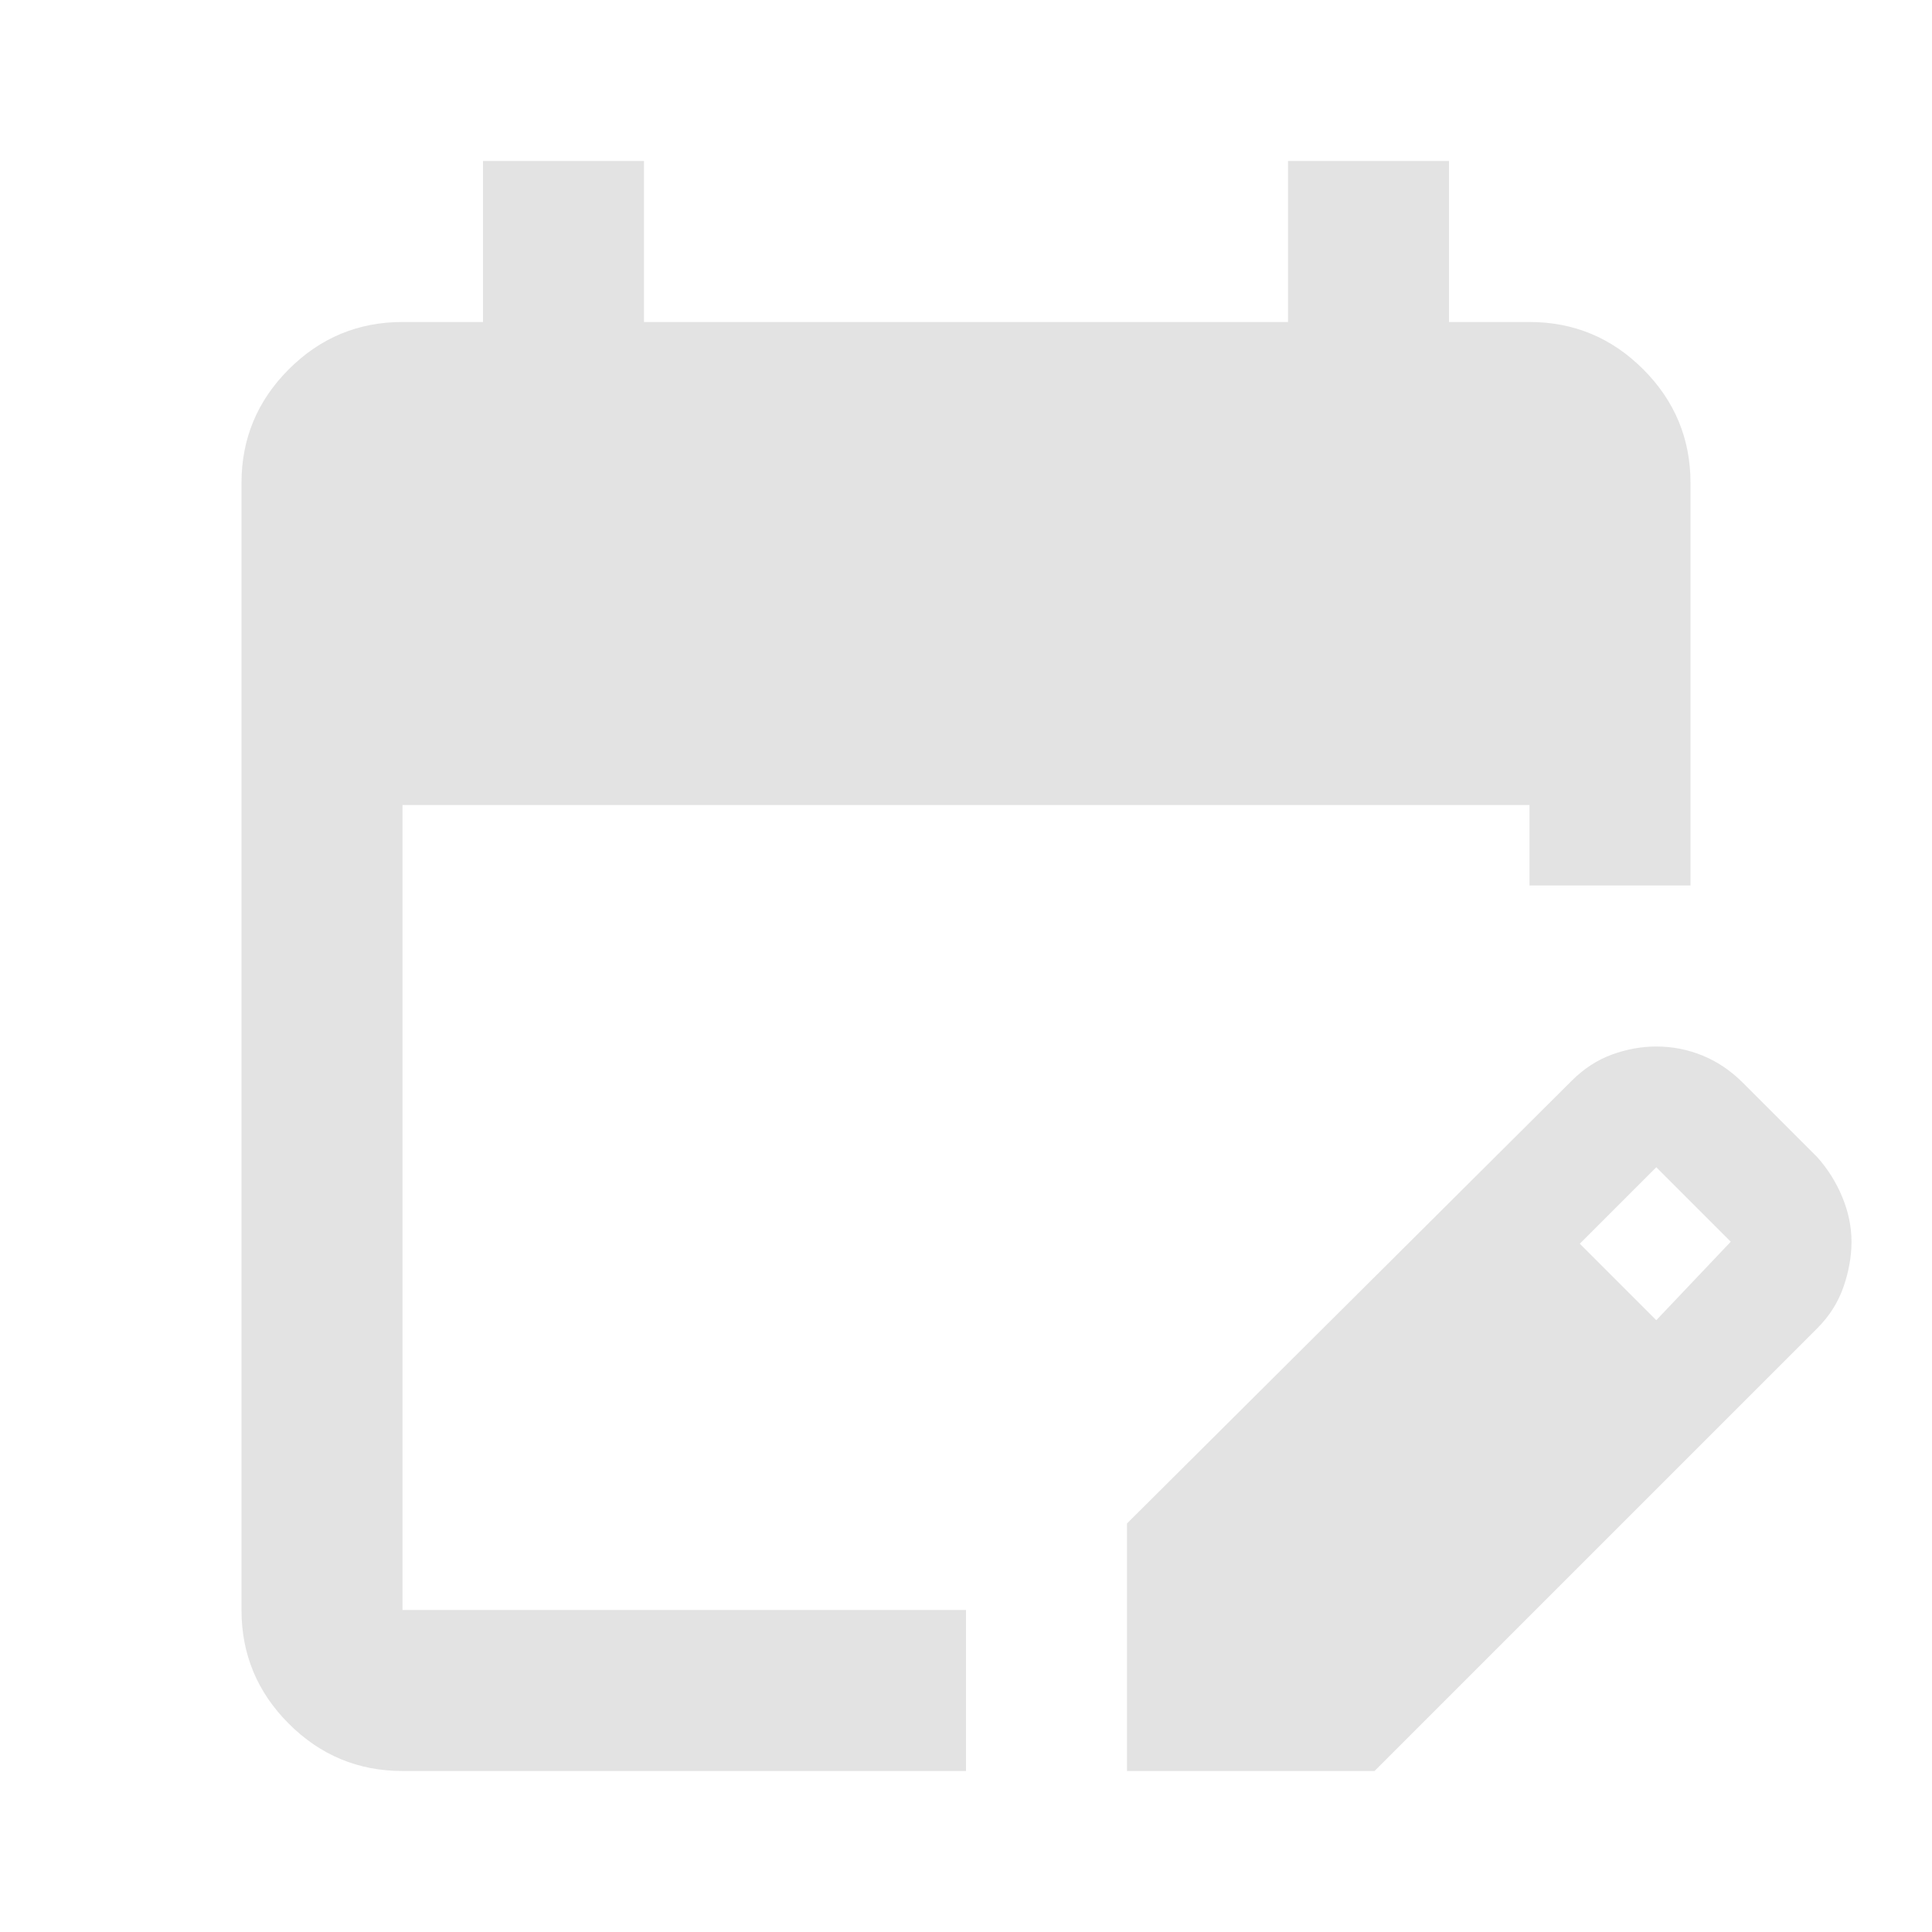
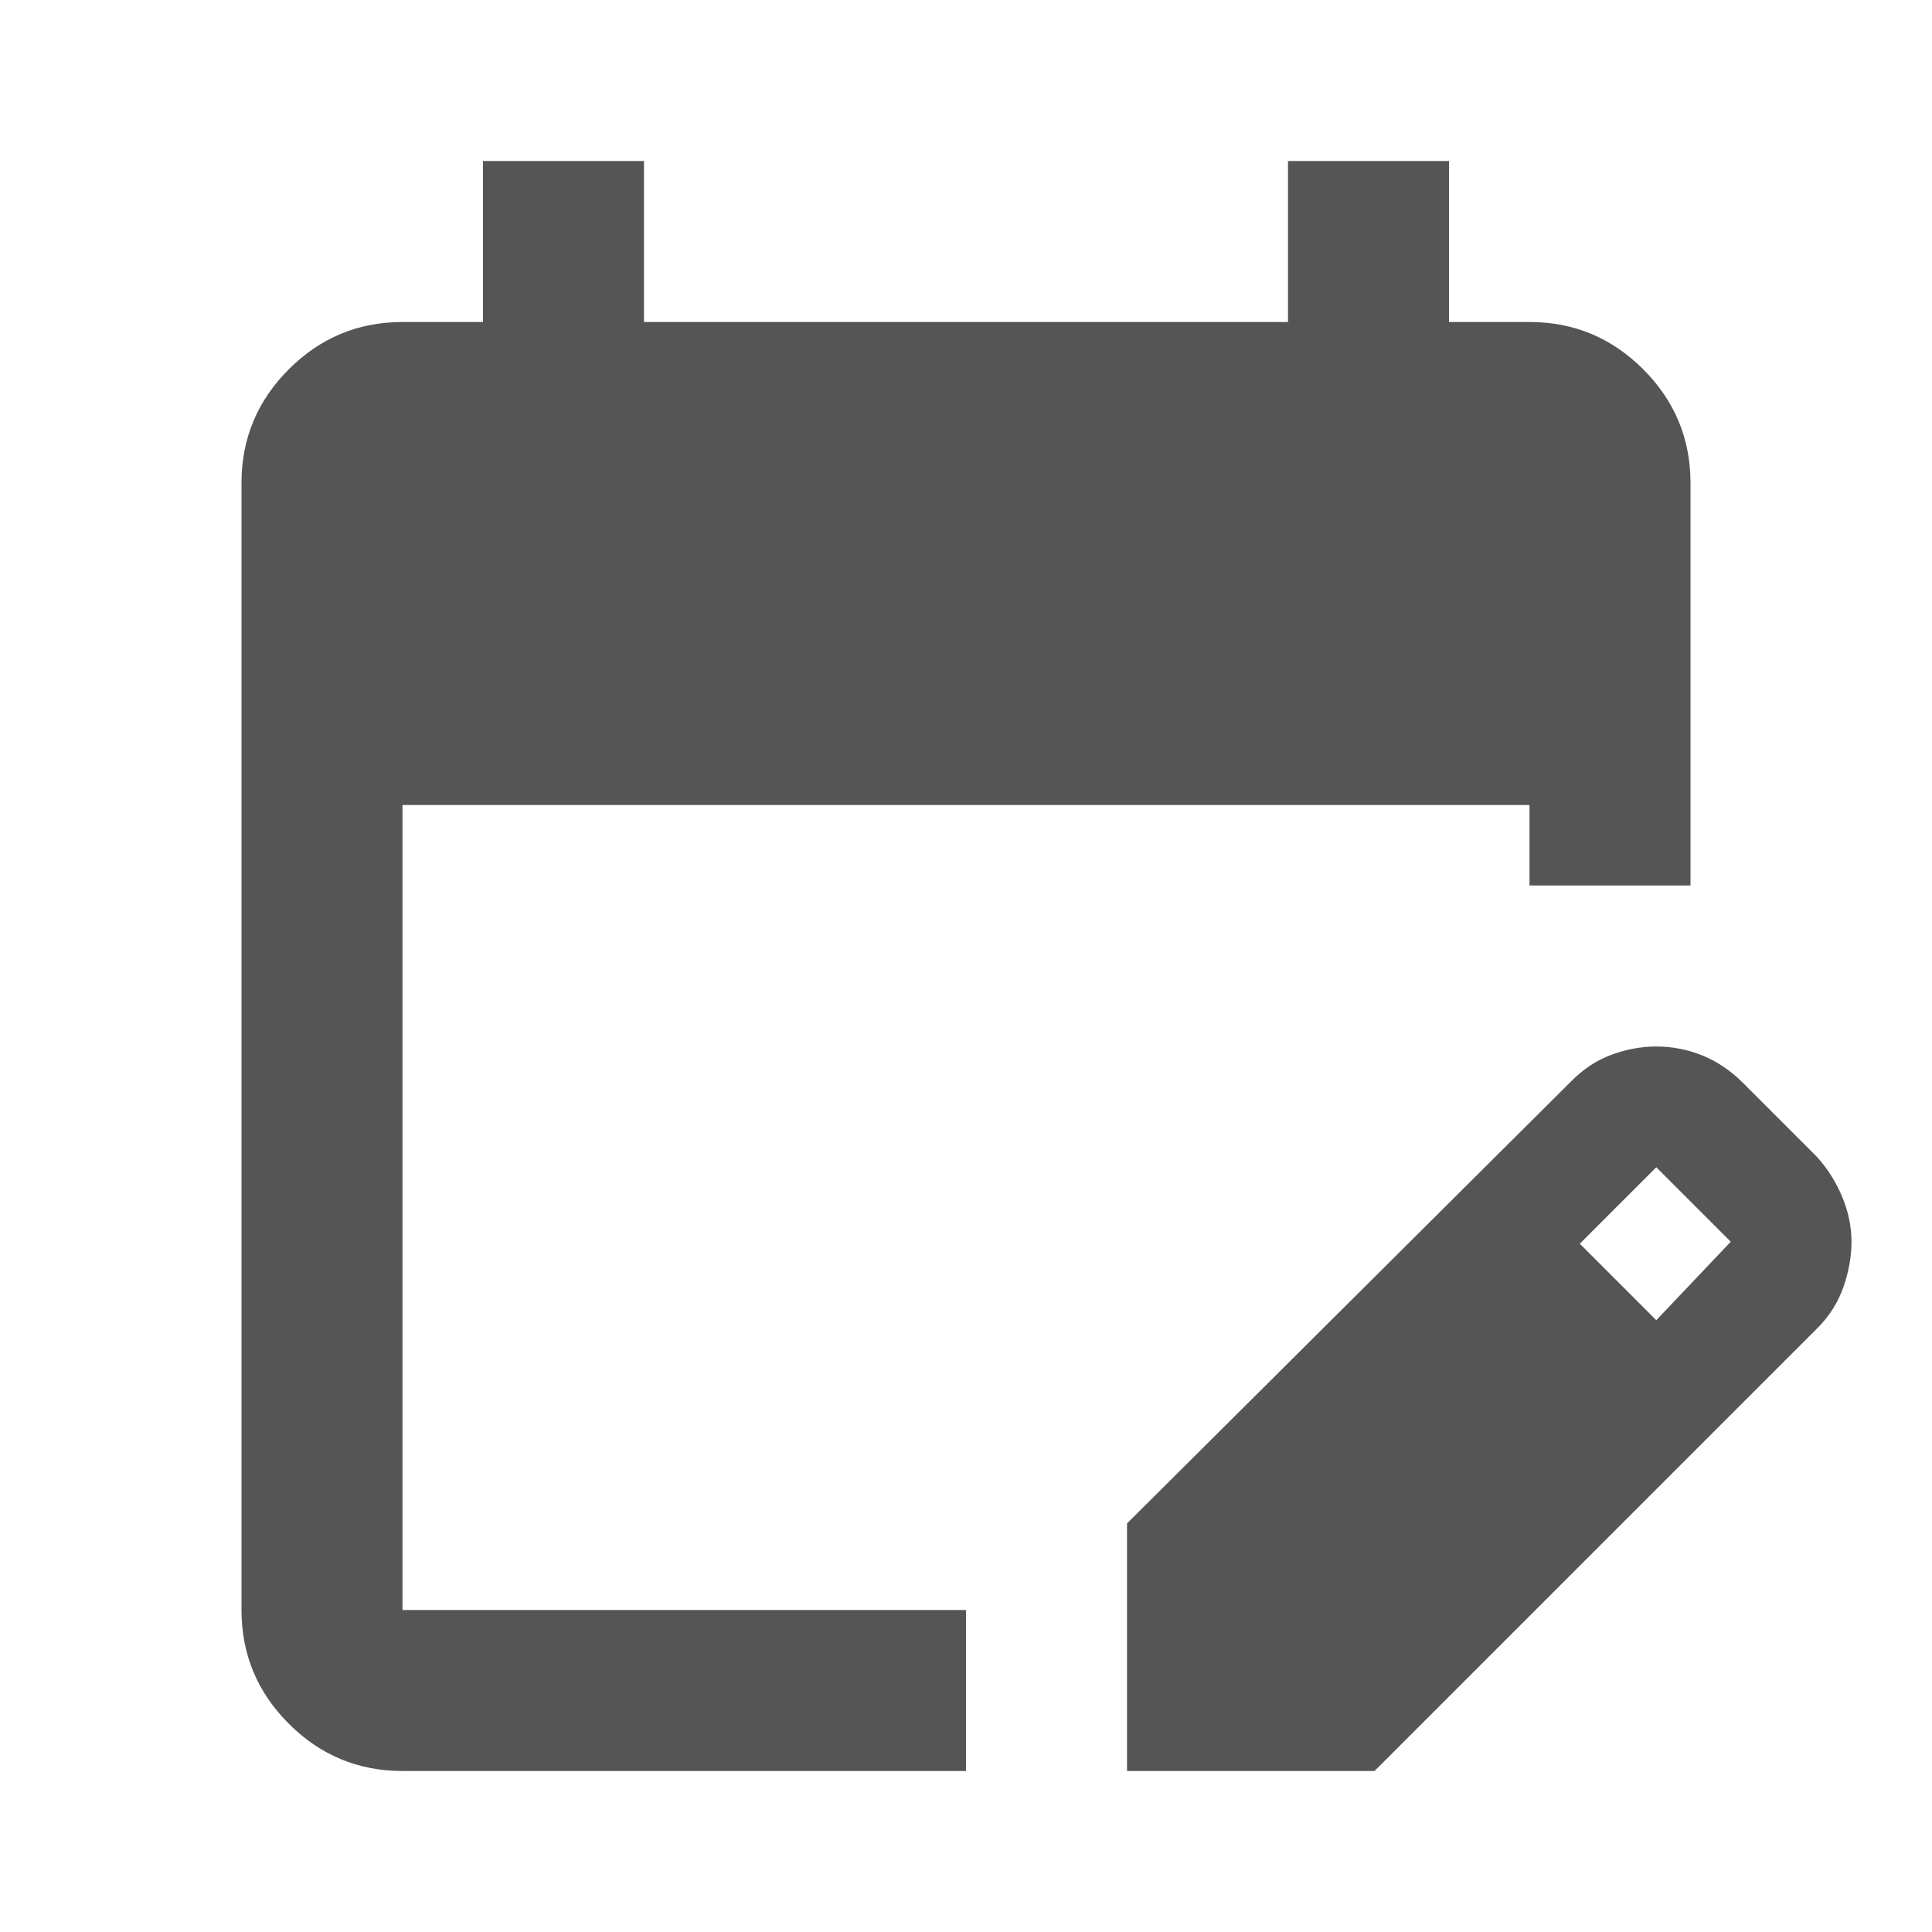
- <svg xmlns="http://www.w3.org/2000/svg" height="24px" viewBox="0 -960 960 960" width="24px" fill="#e3e3e3">
+ <svg xmlns="http://www.w3.org/2000/svg" height="24px" viewBox="0 -960 960 960" width="24px" fill="#555555">
  <path d="M200-80q-33 0-56.5-23.5T120-160v-560q0-33 23.5-56.5T200-800h40v-80h80v80h320v-80h80v80h40q33 0 56.5 23.5T840-720v200h-80v-40H200v400h280v80H200Zm360 0v-123l221-220q9-9 20-13t22-4q12 0 23 4.5t20 13.5l37 37q8 9 12.5 20t4.5 22q0 11-4 22.5T903-300L683-80H560Zm263-224 37-39-37-37-38 38 38 38Z" />
</svg>
